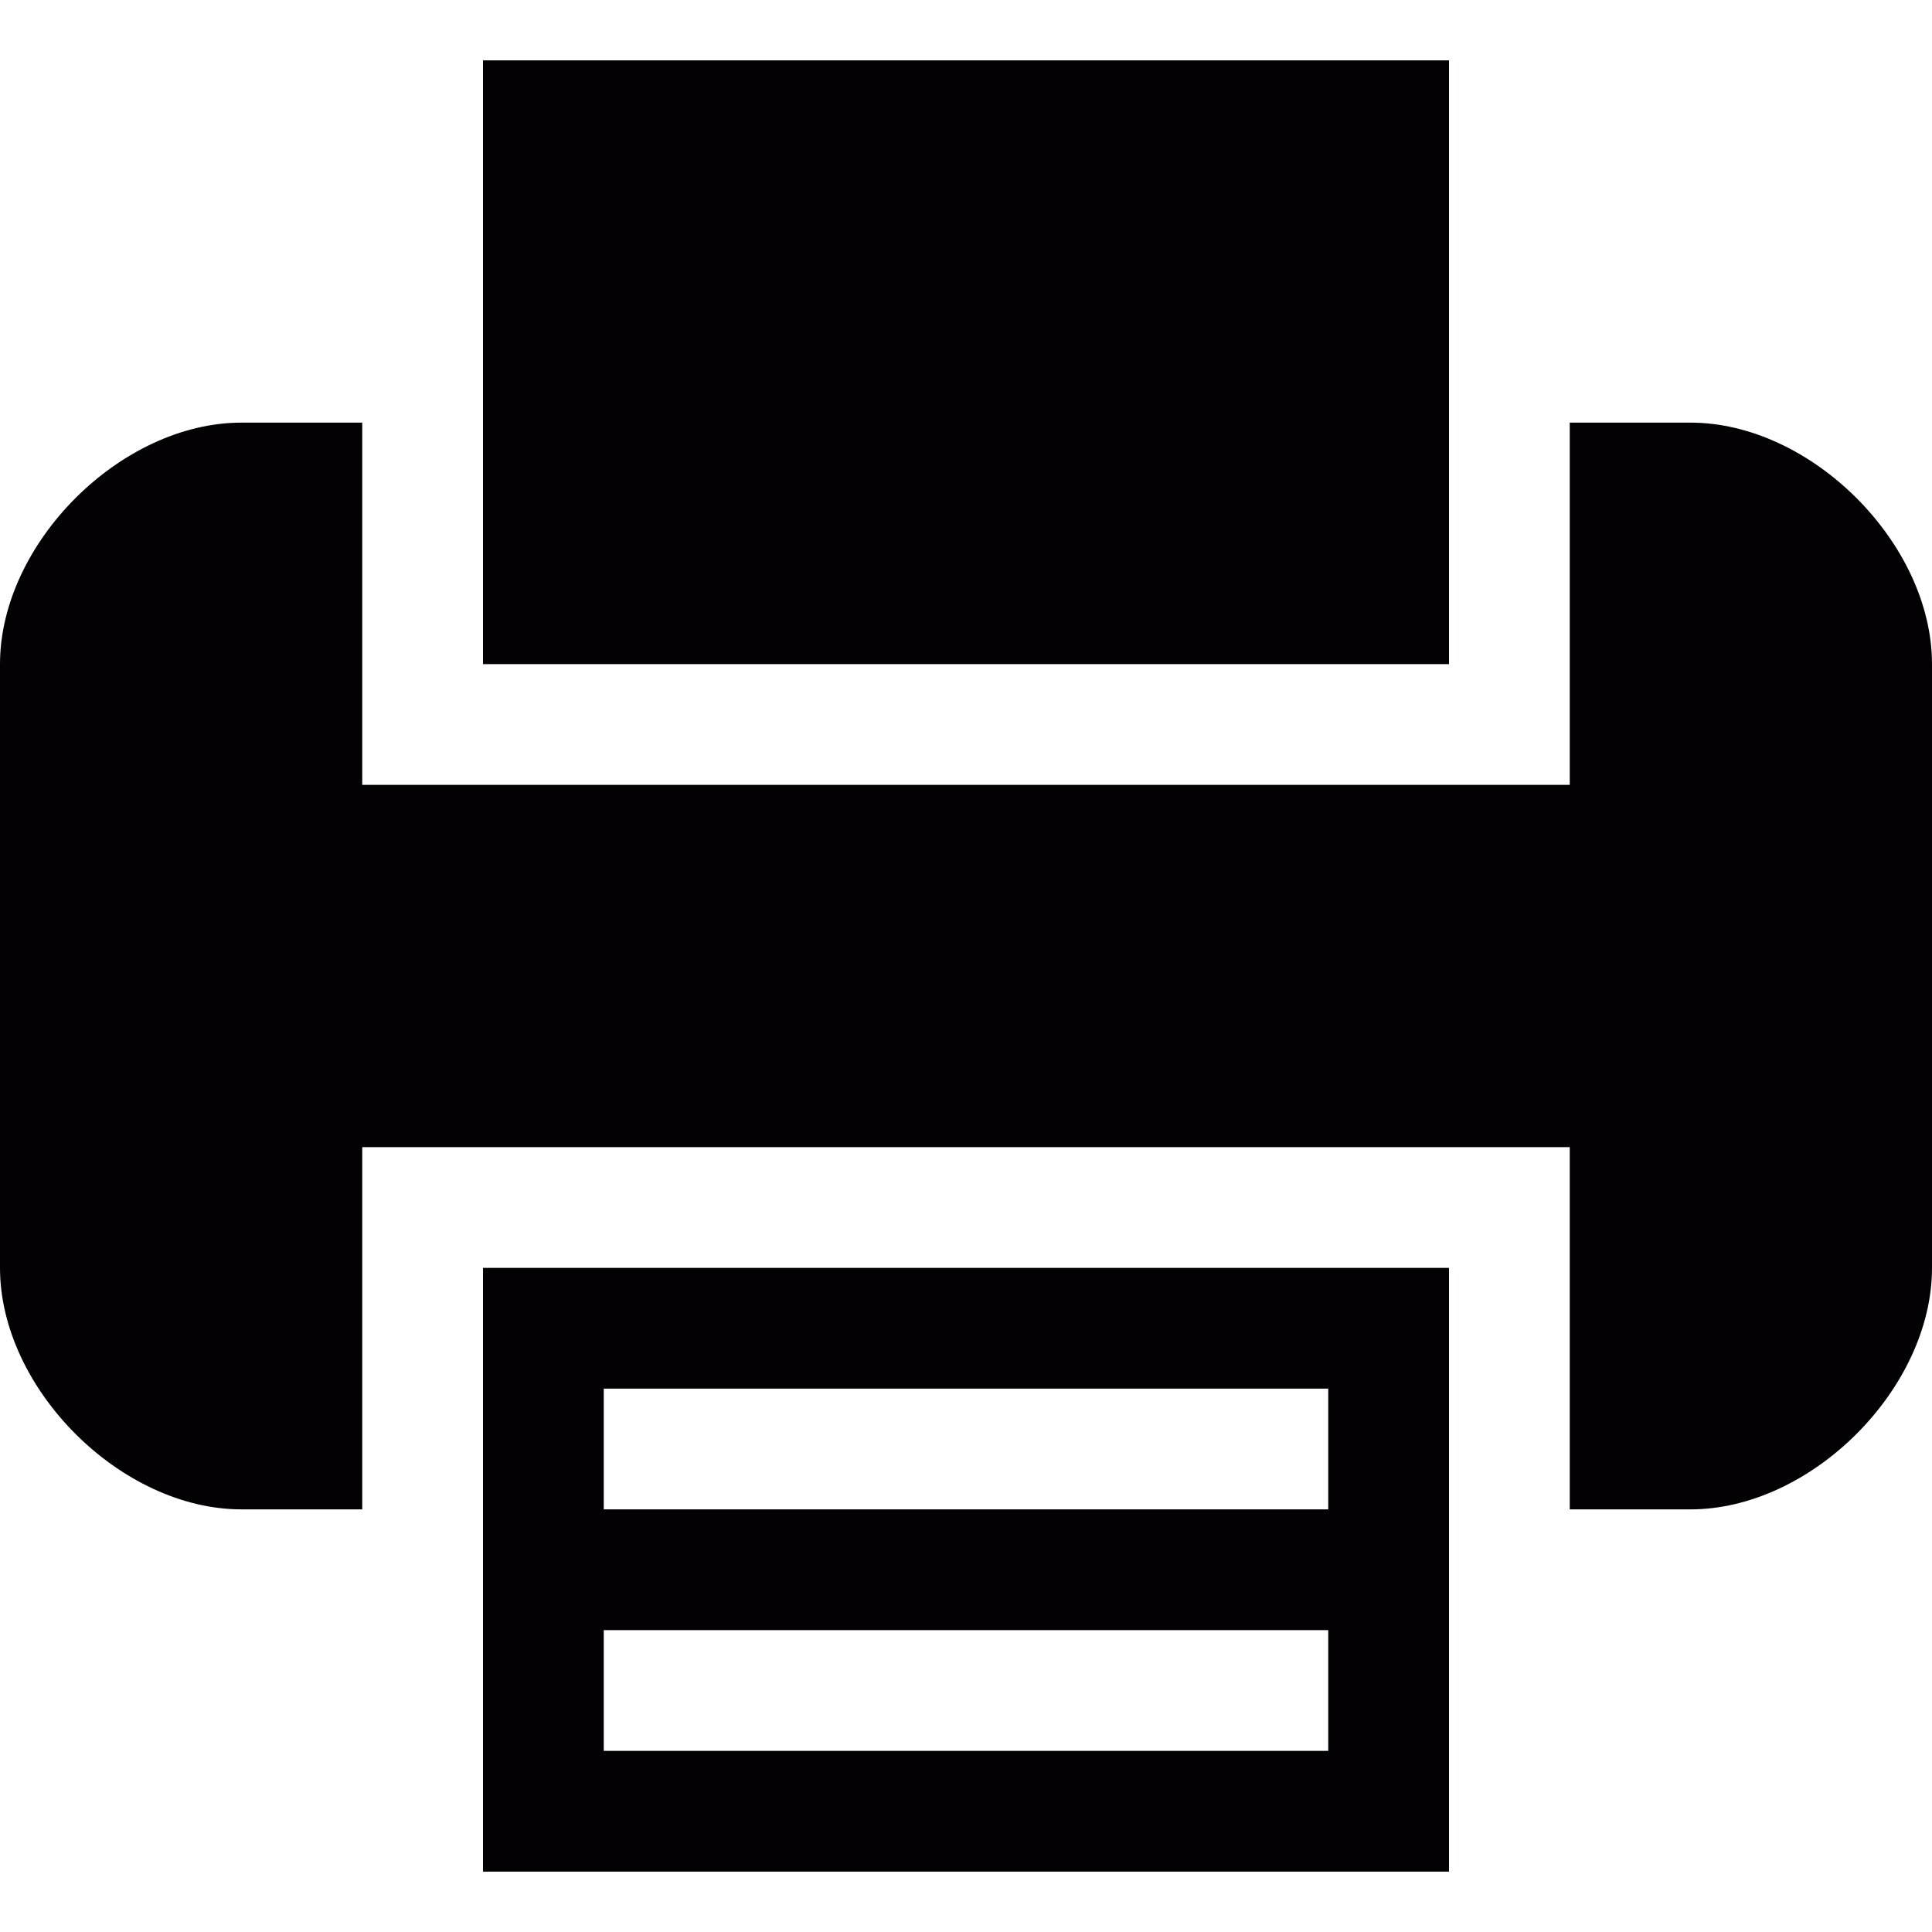
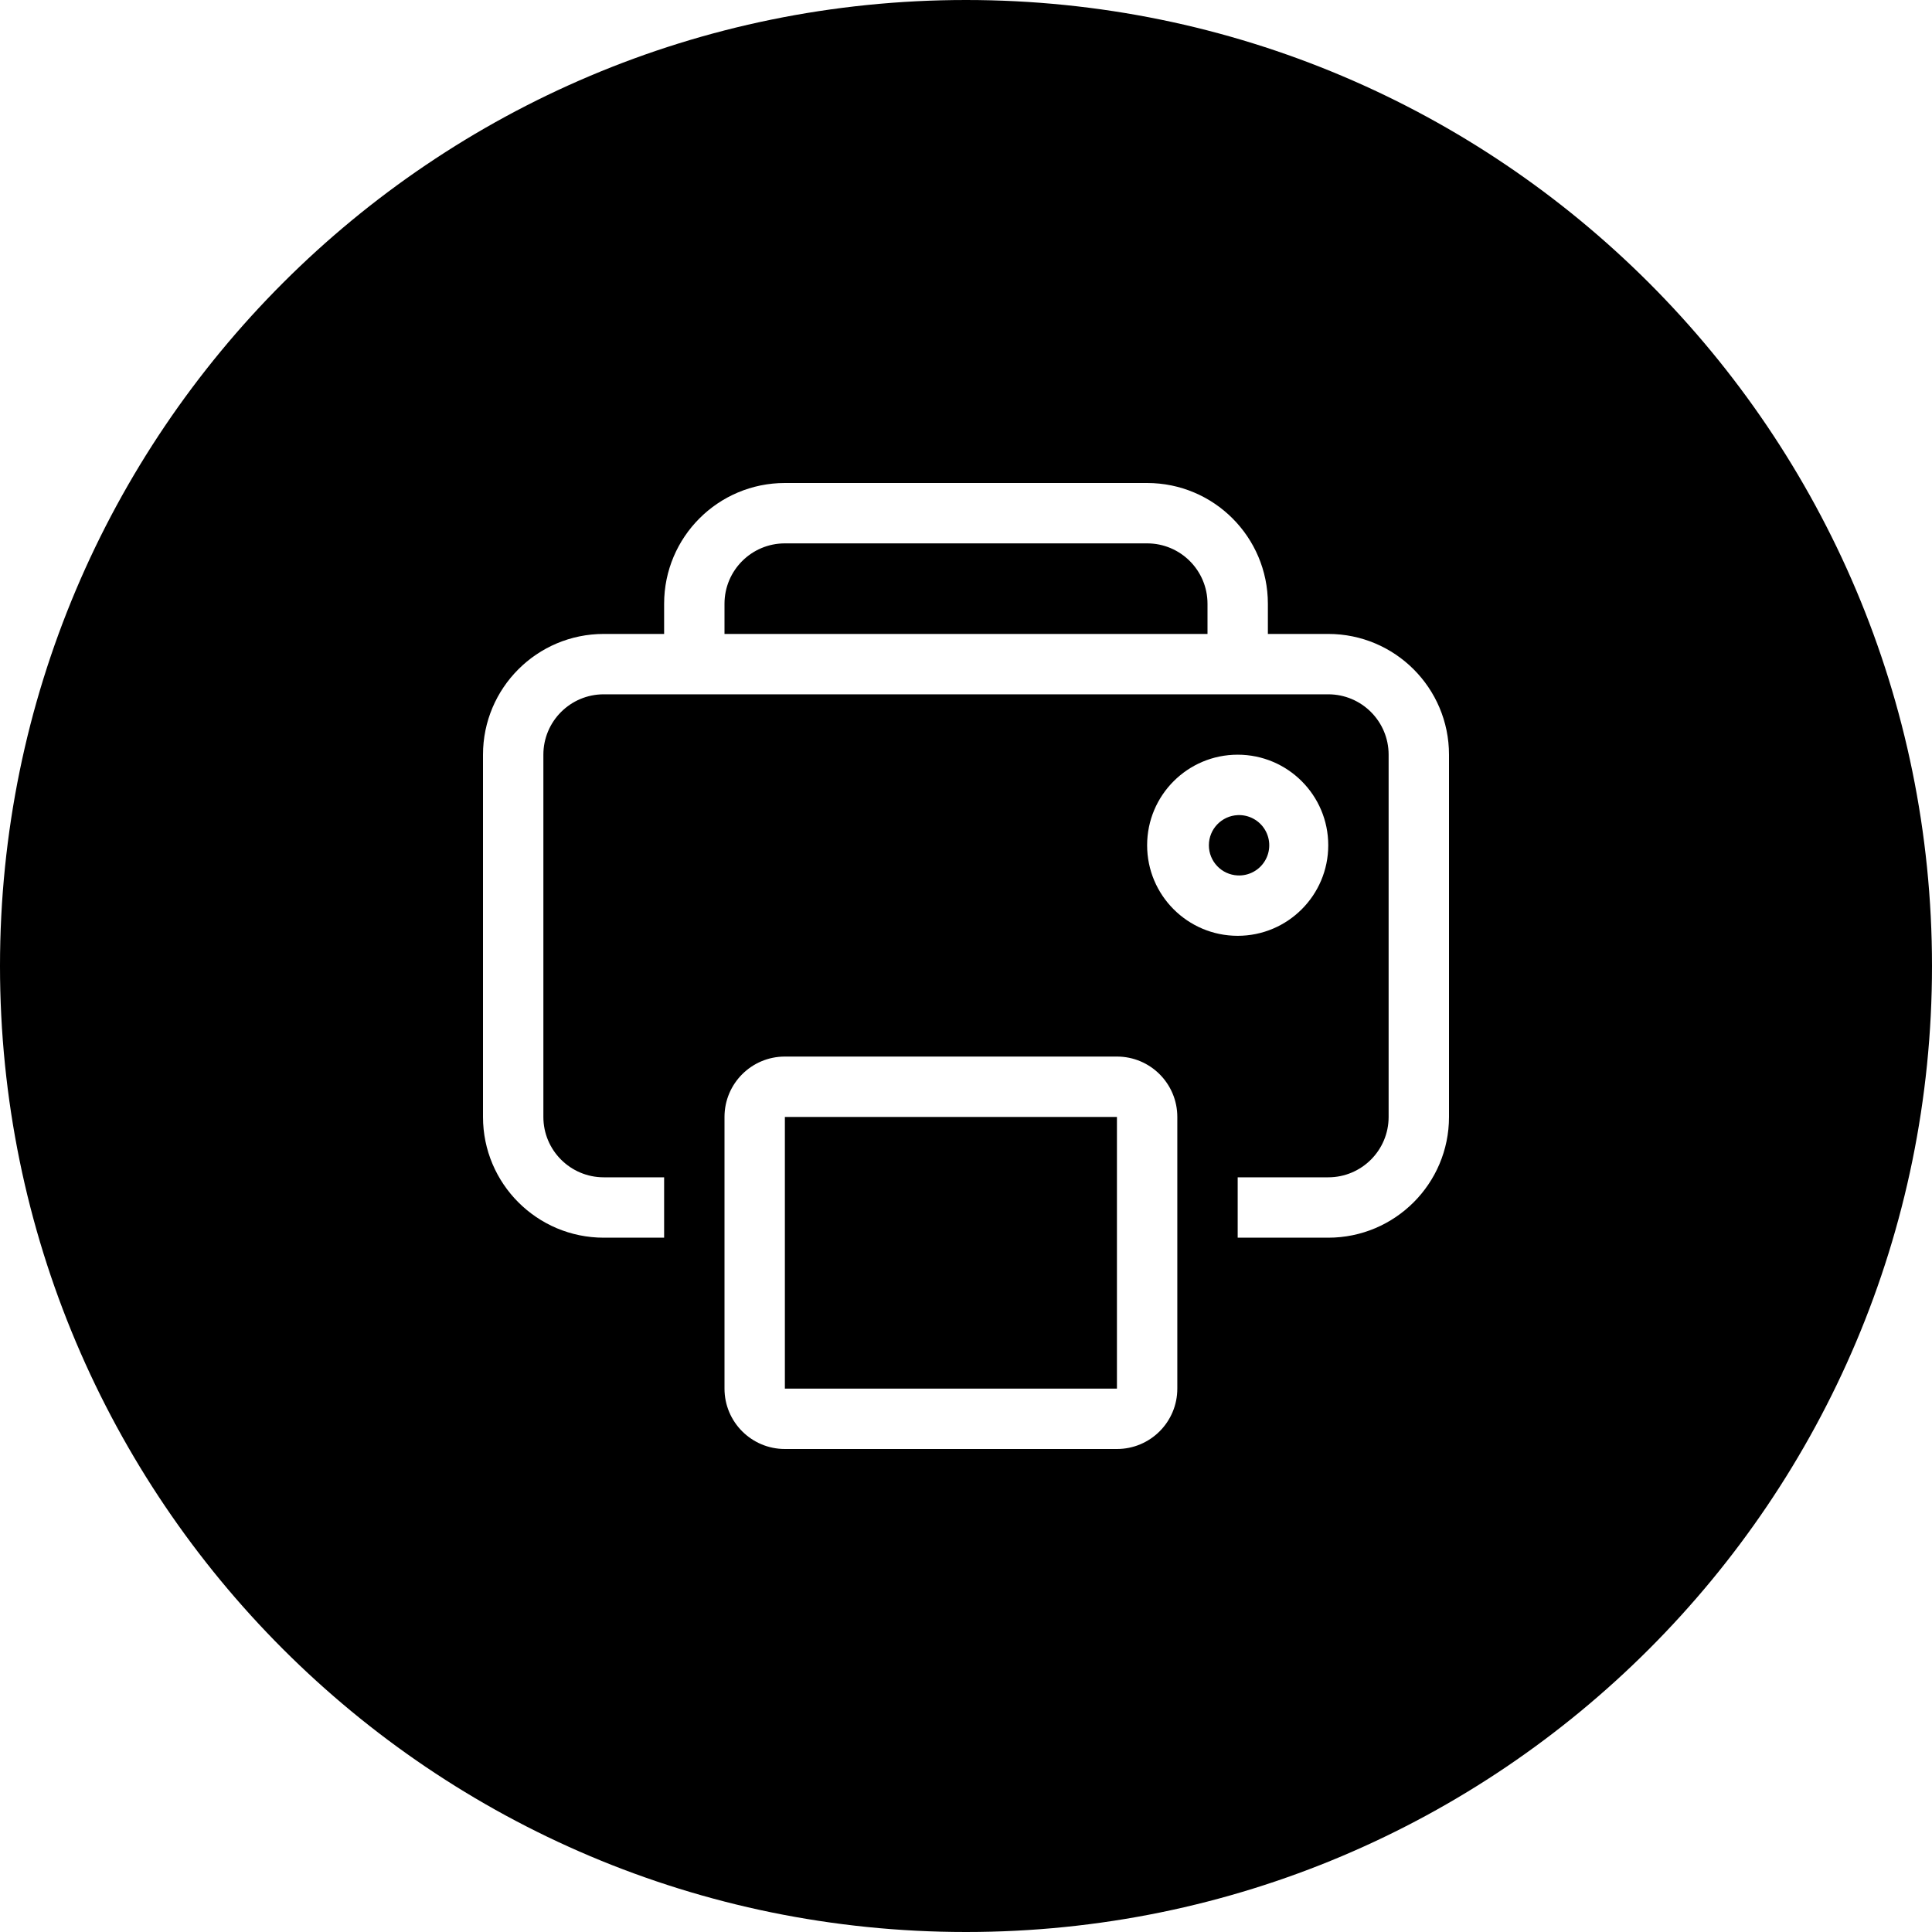
- <svg xmlns="http://www.w3.org/2000/svg" viewBox="0 0 16 16" width="16" height="16" fill="#ccc">
-   <g fill="#030104">
-     <path d="M4 12.5v3h8v-5H4v2zm1-1h6v1H5v-1zm0 2h6v1H5v-1zM12 3.5v-3H4v5h8z" />
-     <path d="M14 3.5h-1v3H3v-3H2c-1 0-2 1-2 2v5c0 1 1 2 2 2h1v-3h10v3h1c1 0 2-1 2-2v-5c0-1-1-2-2-2z" />
-   </g>
+ <svg xmlns="http://www.w3.org/2000/svg" width="26" height="26" viewBox="0 0 64 64" fill="F4AC29">
+   <path d="M38 18H26a2 2 0 0 0-2 2v1h16v-1a2 2 0 0 0-2-2zM26 46h11v-9H26v9zm15-17a1 1 0 1 0 .002-1.998A1 1 0 0 0 41 29zM32 0C14.327 0 0 14.327 0 32s14.327 32 32 32 32-14.327 32-32S49.673 0 32 0zm7 46a2 2 0 0 1-2 2H26a2 2 0 0 1-2-2v-9a2 2 0 0 1 2-2h11a2 2 0 0 1 2 2v9zm-1-18a3 3 0 1 1 6 0 3 3 0 0 1-6 0zm10 9a4 4 0 0 1-4 4h-3v-2h3a2 2 0 0 0 2-2V25a2 2 0 0 0-2-2H20a2 2 0 0 0-2 2v12a2 2 0 0 0 2 2h2v2h-2a4 4 0 0 1-4-4V25a4 4 0 0 1 4-4h2v-1a4 4 0 0 1 4-4h12a4 4 0 0 1 4 4v1h2a4 4 0 0 1 4 4v12z" />
</svg>
